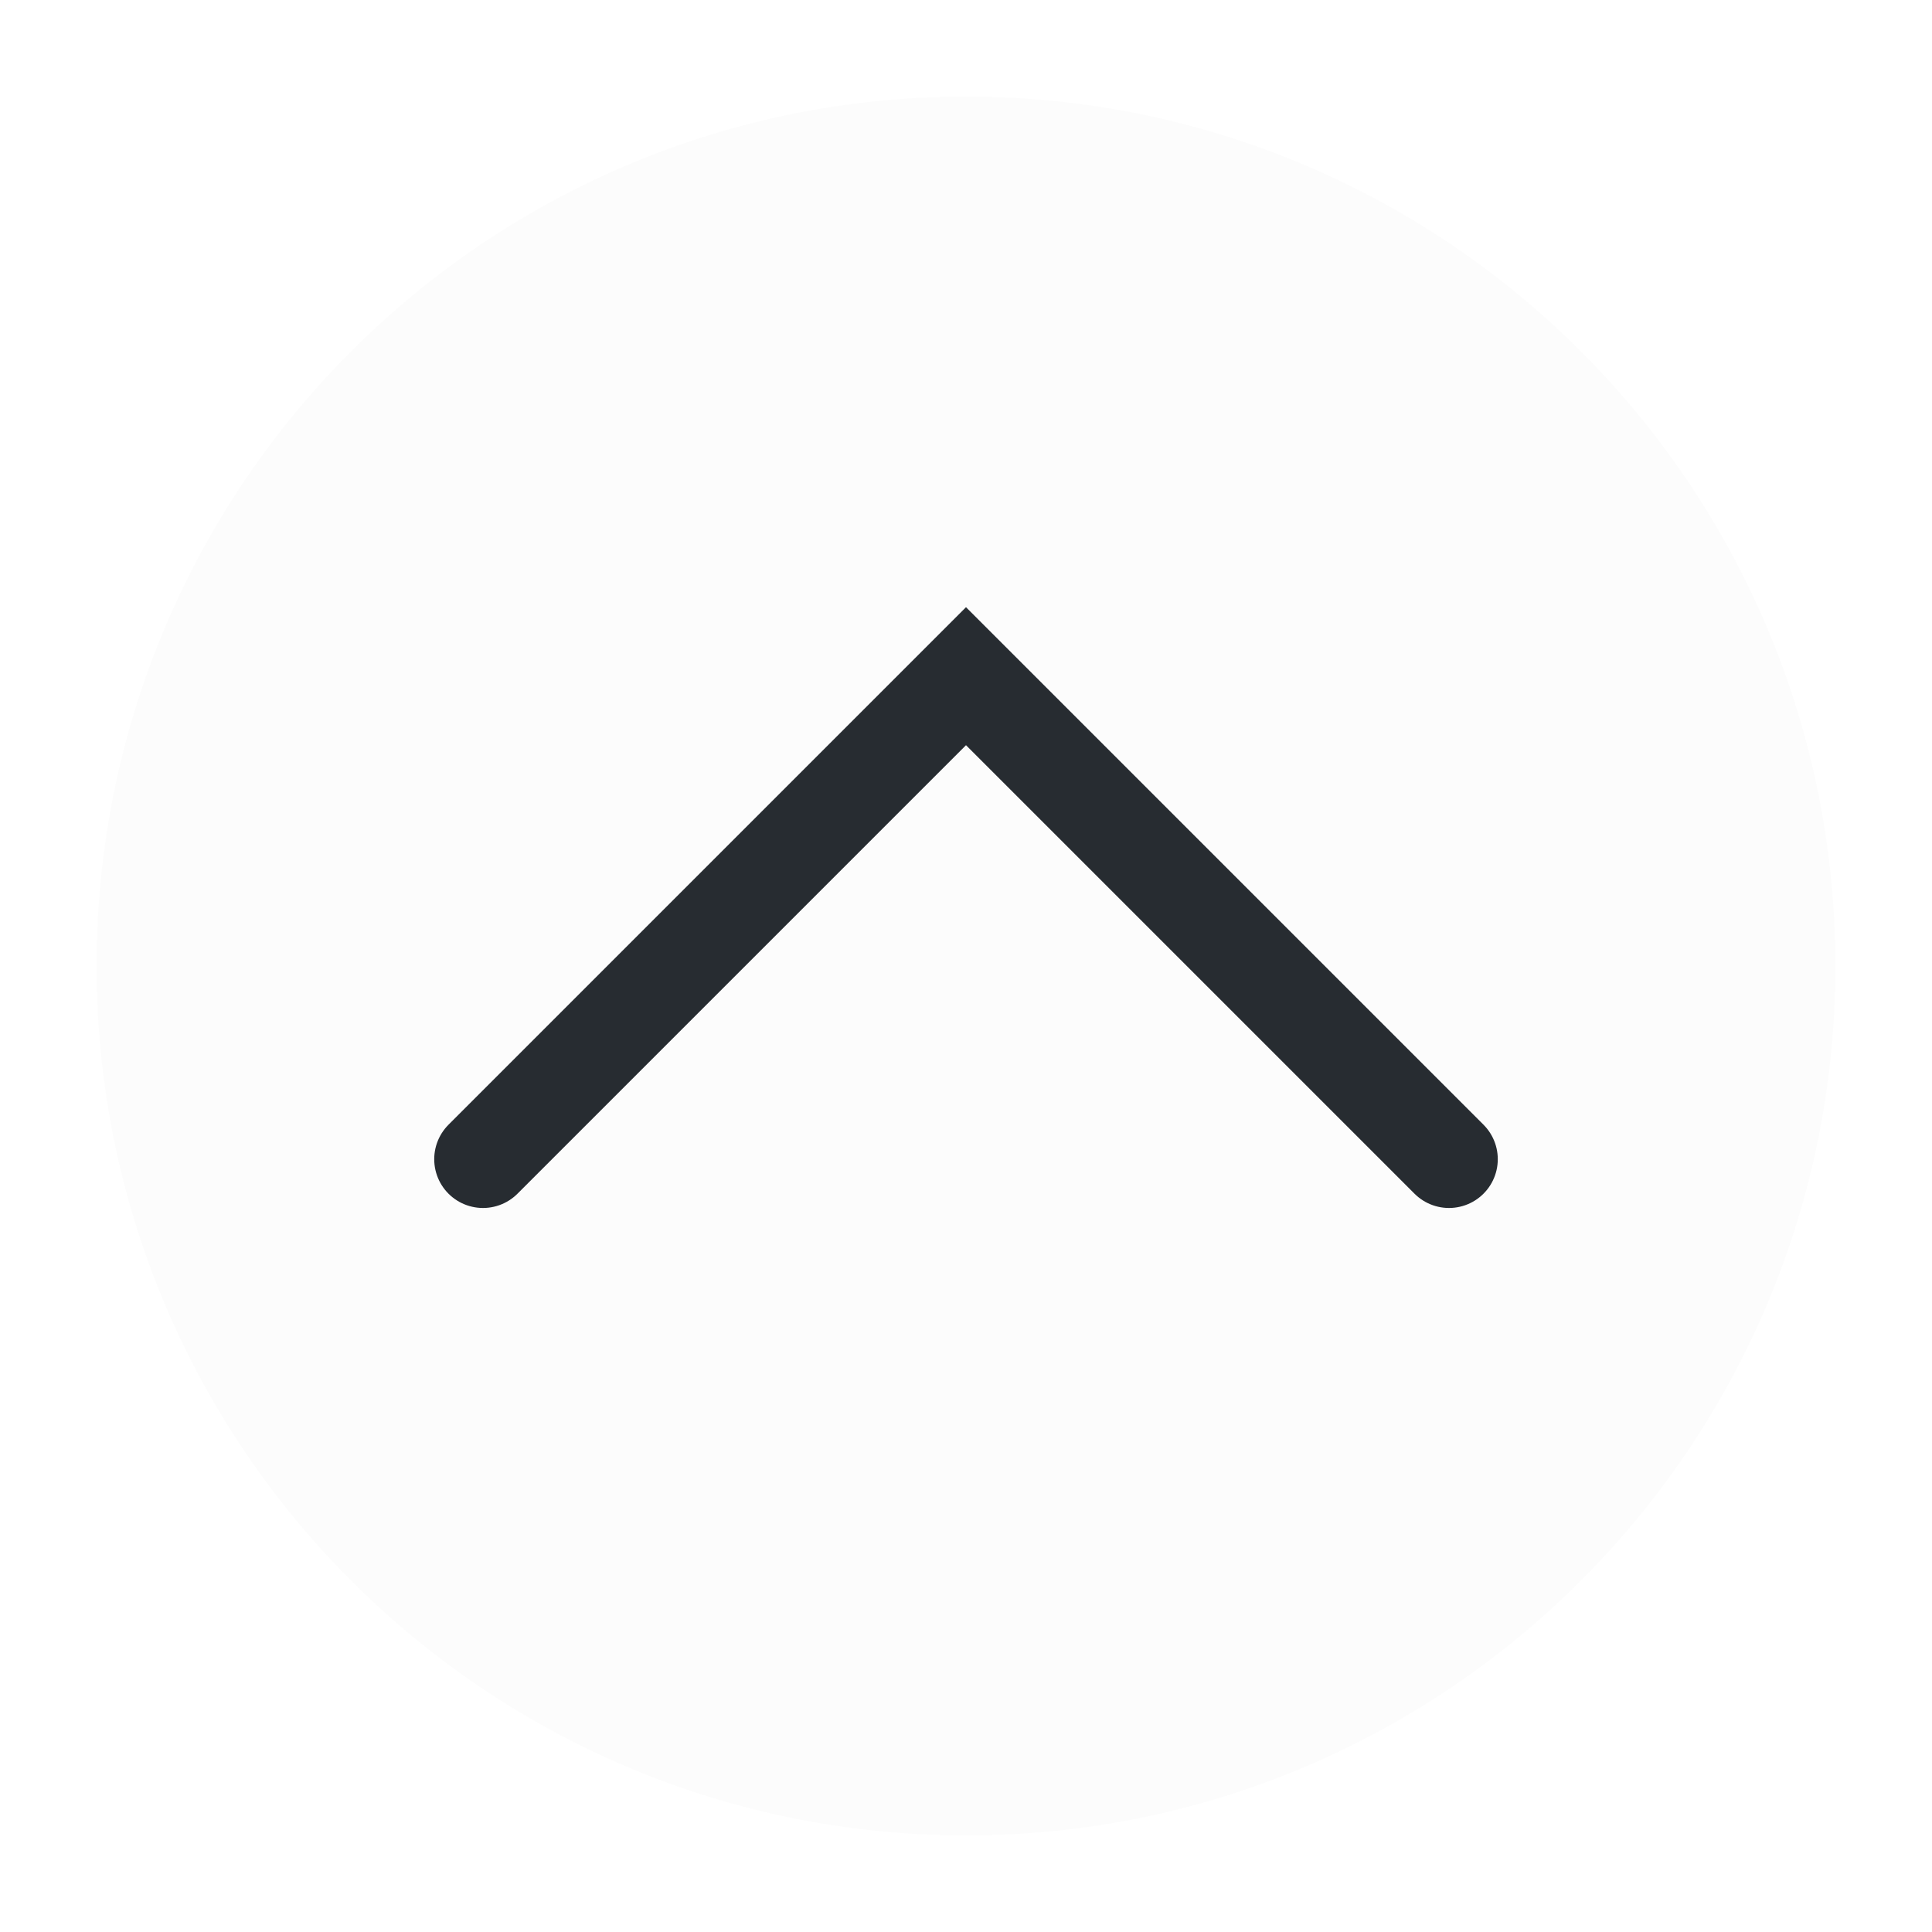
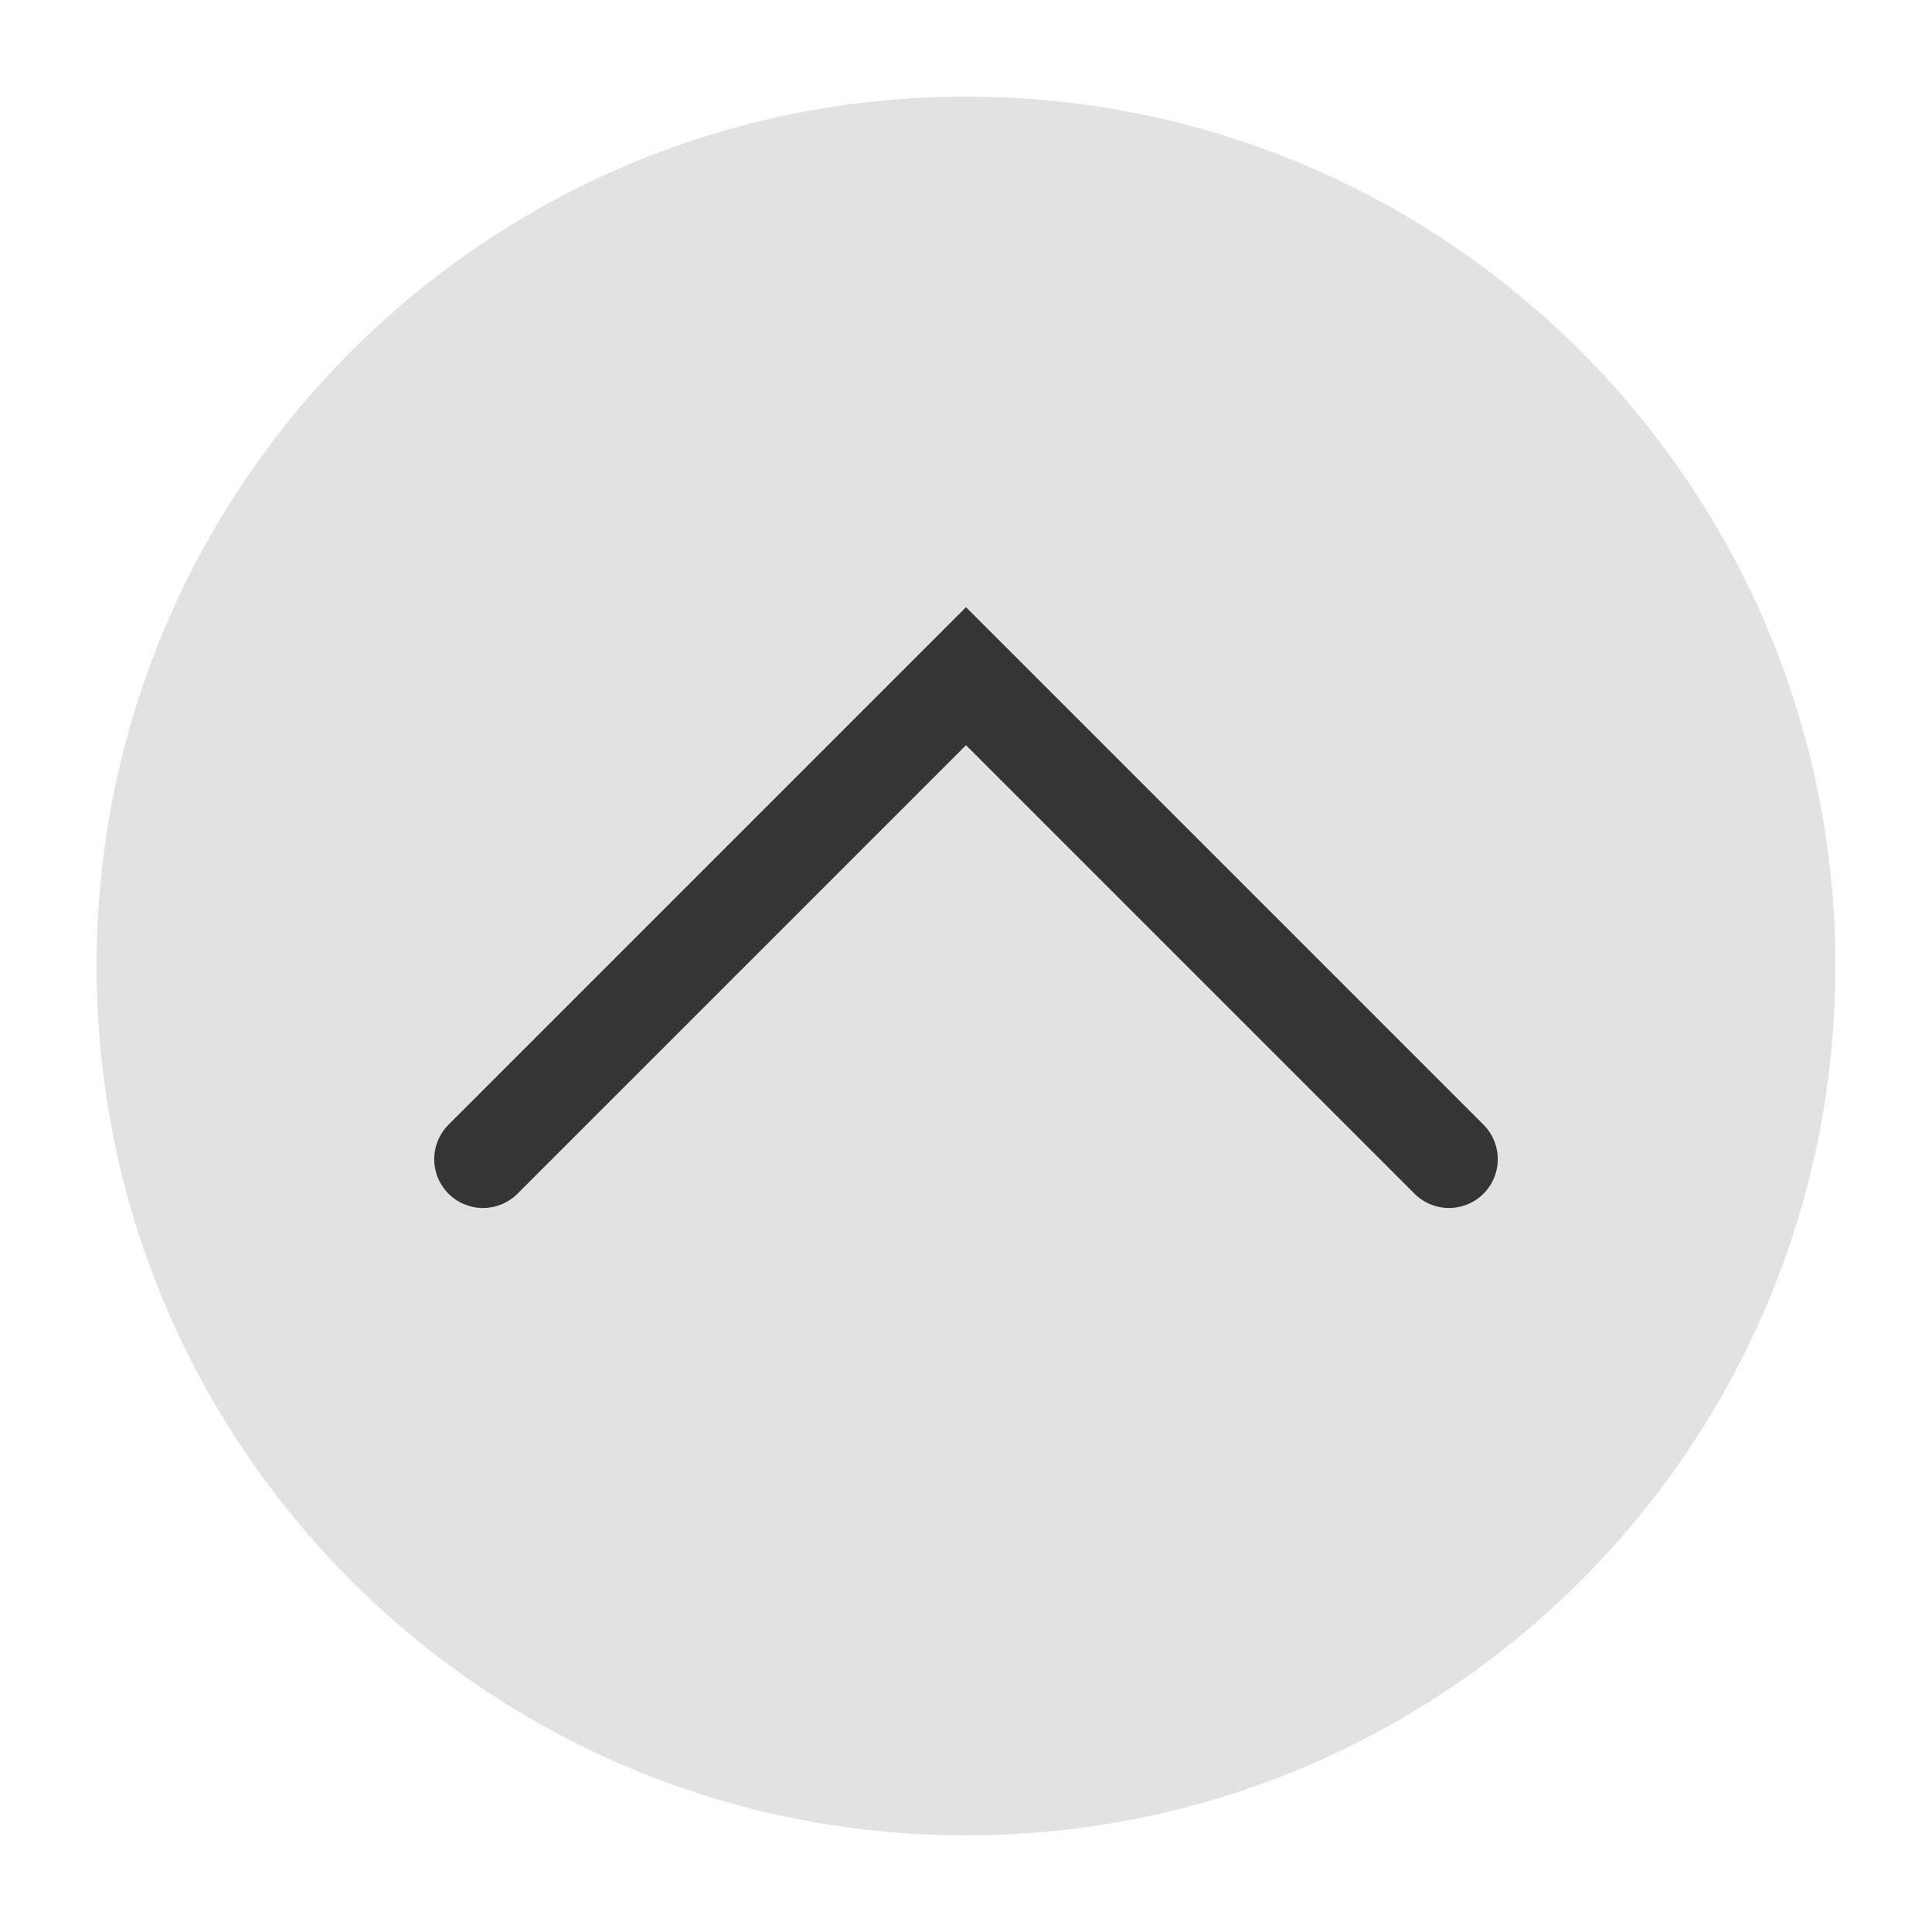
<svg xmlns="http://www.w3.org/2000/svg" viewBox="0 0 50 50" version="1.2" baseProfile="tiny">
  <defs>
</defs>
  <g fill="none" stroke="black" stroke-width="1" fill-rule="evenodd" stroke-linecap="square" stroke-linejoin="bevel">
-     <g fill="none" stroke="#000000" stroke-opacity="1" stroke-width="1" stroke-linecap="square" stroke-linejoin="bevel" transform="matrix(1,0,0,1,0,0)" font-family="Noto Sans" font-size="10" font-weight="400" font-style="normal">
+     <g fill="none" stroke="#000000" stroke-opacity="1" stroke-width="1" stroke-linecap="square" stroke-linejoin="bevel" transform="matrix(1,0,0,1,0,0)" font-family="Google Sans Flex" font-size="11" font-weight="500" font-style="normal">
</g>
-     <g fill="#fcfcfc" fill-opacity="1" stroke="none" transform="matrix(2.5,0,0,2.5,2.5,2.5)" font-family="Noto Sans" font-size="10" font-weight="400" font-style="normal">
+     <g fill="#e2e2e2" fill-opacity="1" stroke="none" transform="matrix(2.5,0,0,2.5,2.5,2.5)" font-family="Google Sans Flex" font-size="11" font-weight="500" font-style="normal">
      <circle cx="9" cy="9" r="9" />
    </g>
-     <g fill="none" stroke="#272c31" stroke-opacity="1" stroke-width="1.01" stroke-linecap="round" stroke-linejoin="miter" stroke-miterlimit="2" transform="matrix(2.5,0,0,2.5,2.5,2.5)" font-family="Noto Sans" font-size="10" font-weight="400" font-style="normal">
+     <g fill="none" stroke="#353535" stroke-opacity="1" stroke-width="1.01" stroke-linecap="round" stroke-linejoin="miter" stroke-miterlimit="2" transform="matrix(2.5,0,0,2.5,2.5,2.5)" font-family="Google Sans Flex" font-size="11" font-weight="500" font-style="normal">
      <polyline fill="none" vector-effect="none" points="4,11 9,6 14,11 " />
    </g>
-     <g fill="none" stroke="#000000" stroke-opacity="1" stroke-width="1" stroke-linecap="square" stroke-linejoin="bevel" transform="matrix(1,0,0,1,0,0)" font-family="Noto Sans" font-size="10" font-weight="400" font-style="normal">
+     <g fill="none" stroke="#000000" stroke-opacity="1" stroke-width="1" stroke-linecap="square" stroke-linejoin="bevel" transform="matrix(1,0,0,1,0,0)" font-family="Google Sans Flex" font-size="11" font-weight="500" font-style="normal">
</g>
  </g>
</svg>
